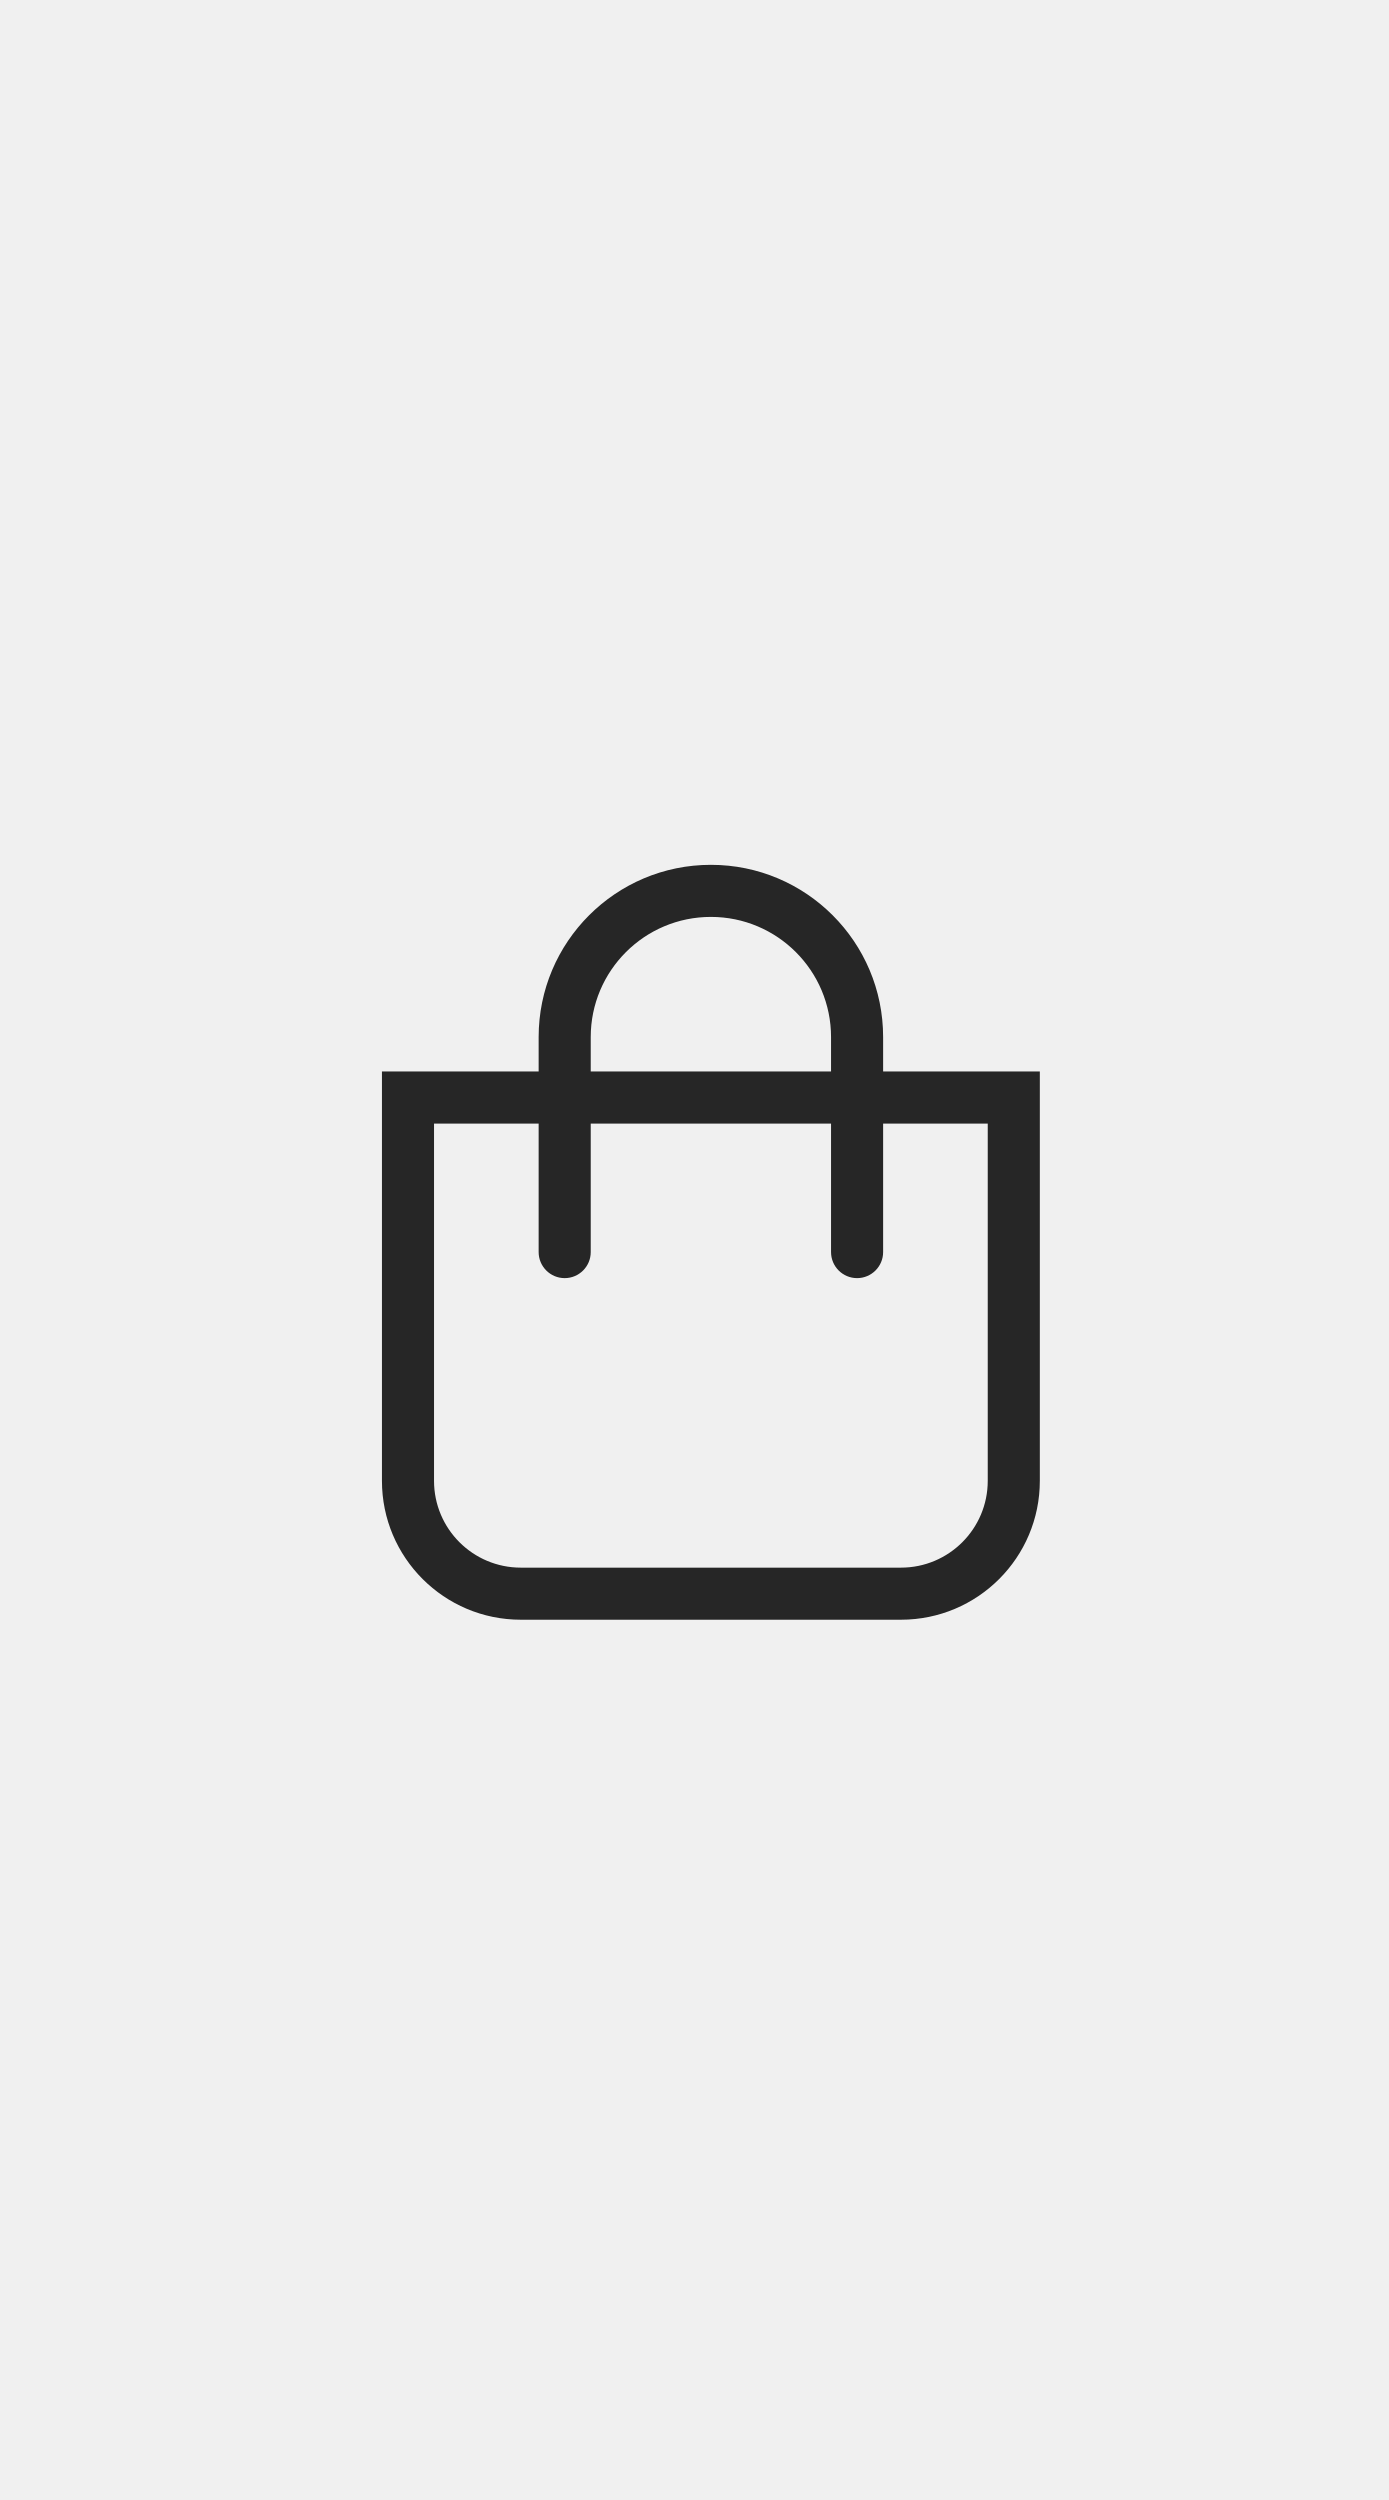
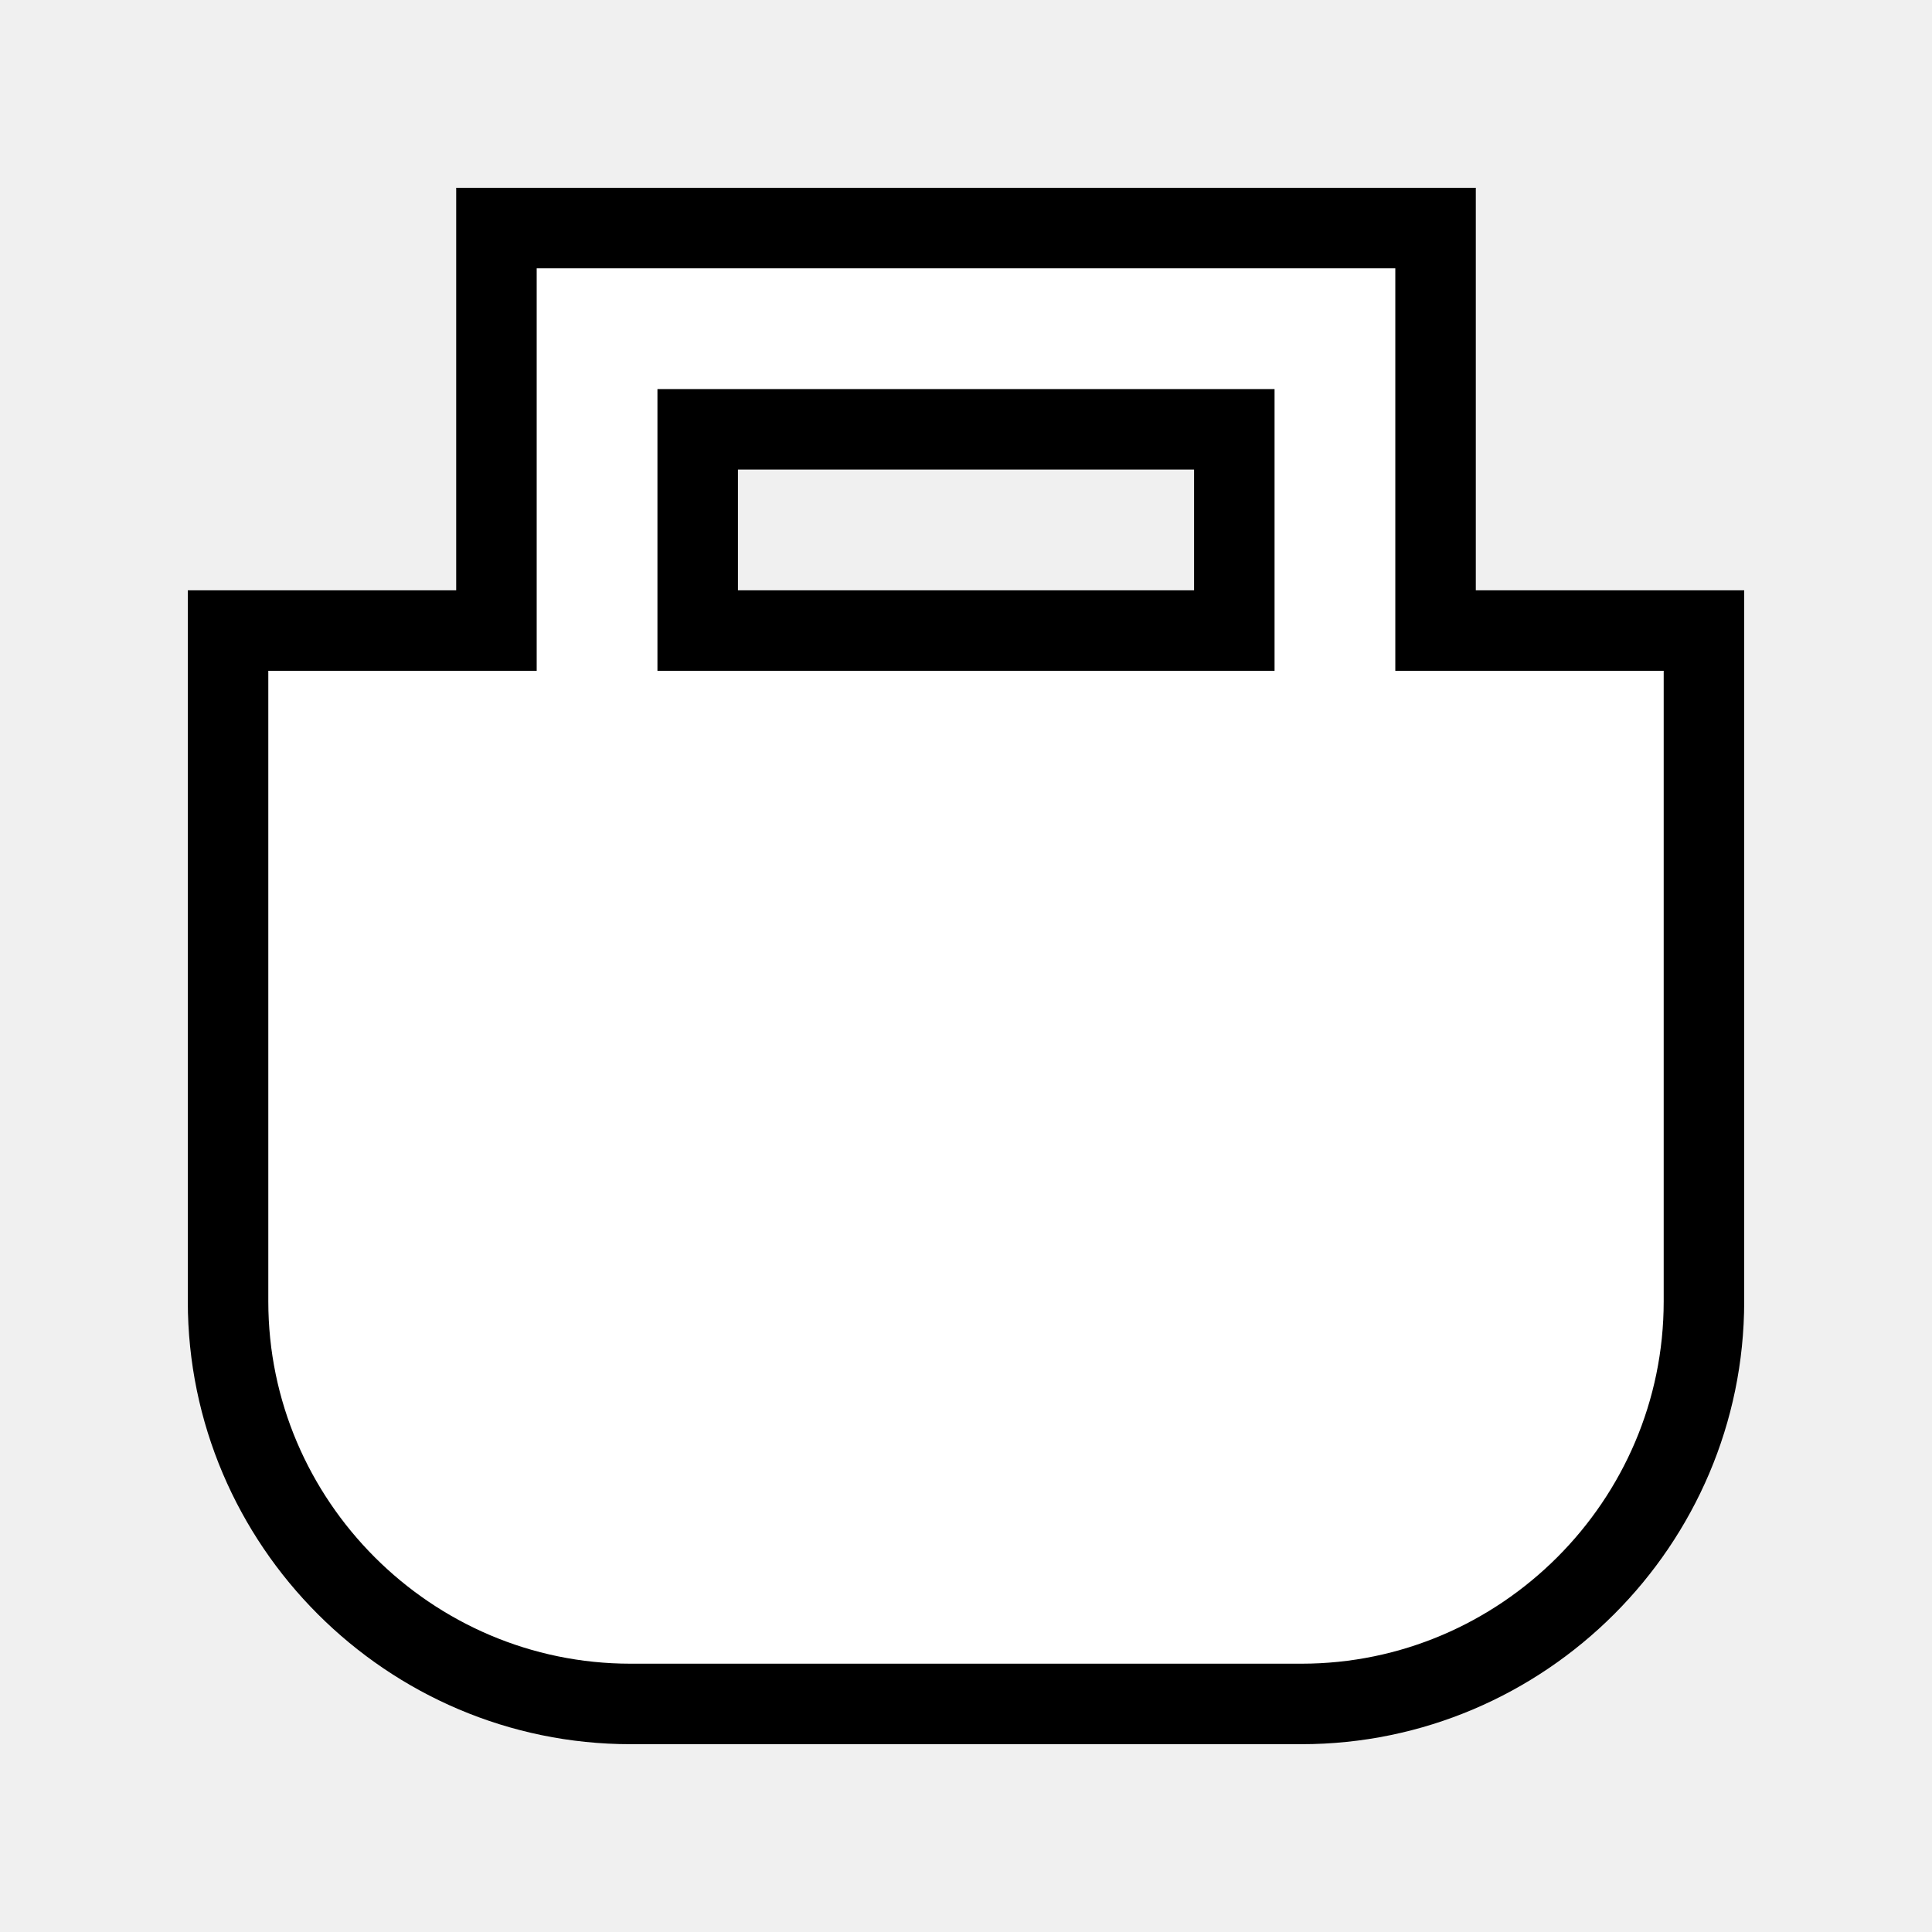
- <svg xmlns="http://www.w3.org/2000/svg" width="40" height="72" viewBox="0 0 40 72" fill="none">
-   <path fill-rule="evenodd" clip-rule="evenodd" d="M29.947 30.859H11V42.648C11 44.857 12.791 46.648 15 46.648H25.947C28.157 46.648 29.947 44.857 29.947 42.648V30.859ZM15 45.148C13.619 45.148 12.5 44.029 12.5 42.648V32.359H28.447V42.648C28.447 44.029 27.328 45.148 25.947 45.148H15Z" fill="#262626" />
-   <path d="M17.013 36.06V29.868C17.013 27.957 18.562 26.407 20.474 26.407C22.385 26.407 23.934 27.957 23.934 29.868V36.06C23.934 36.474 24.27 36.81 24.684 36.81C25.098 36.81 25.434 36.474 25.434 36.06V29.868C25.434 27.128 23.213 24.907 20.474 24.907C17.734 24.907 15.513 27.128 15.513 29.868V36.06C15.513 36.474 15.849 36.81 16.263 36.81C16.677 36.81 17.013 36.474 17.013 36.06Z" fill="#262626" />
+ <svg xmlns="http://www.w3.org/2000/svg" width="24" height="24" fill="black" viewBox="0 0 24 24">
+   <path d="M17.833 7.833V2.833H6.167V7.833H2.833V16.167C2.833 18.917 5.083 21.167 7.833 21.167H16.167C18.917 21.167 21.167 18.917 21.167 16.167V7.833H17.833ZM8.667 5.333H15.333V7.833H8.667V5.333Z" fill="#fff" stroke="black" />
</svg>
